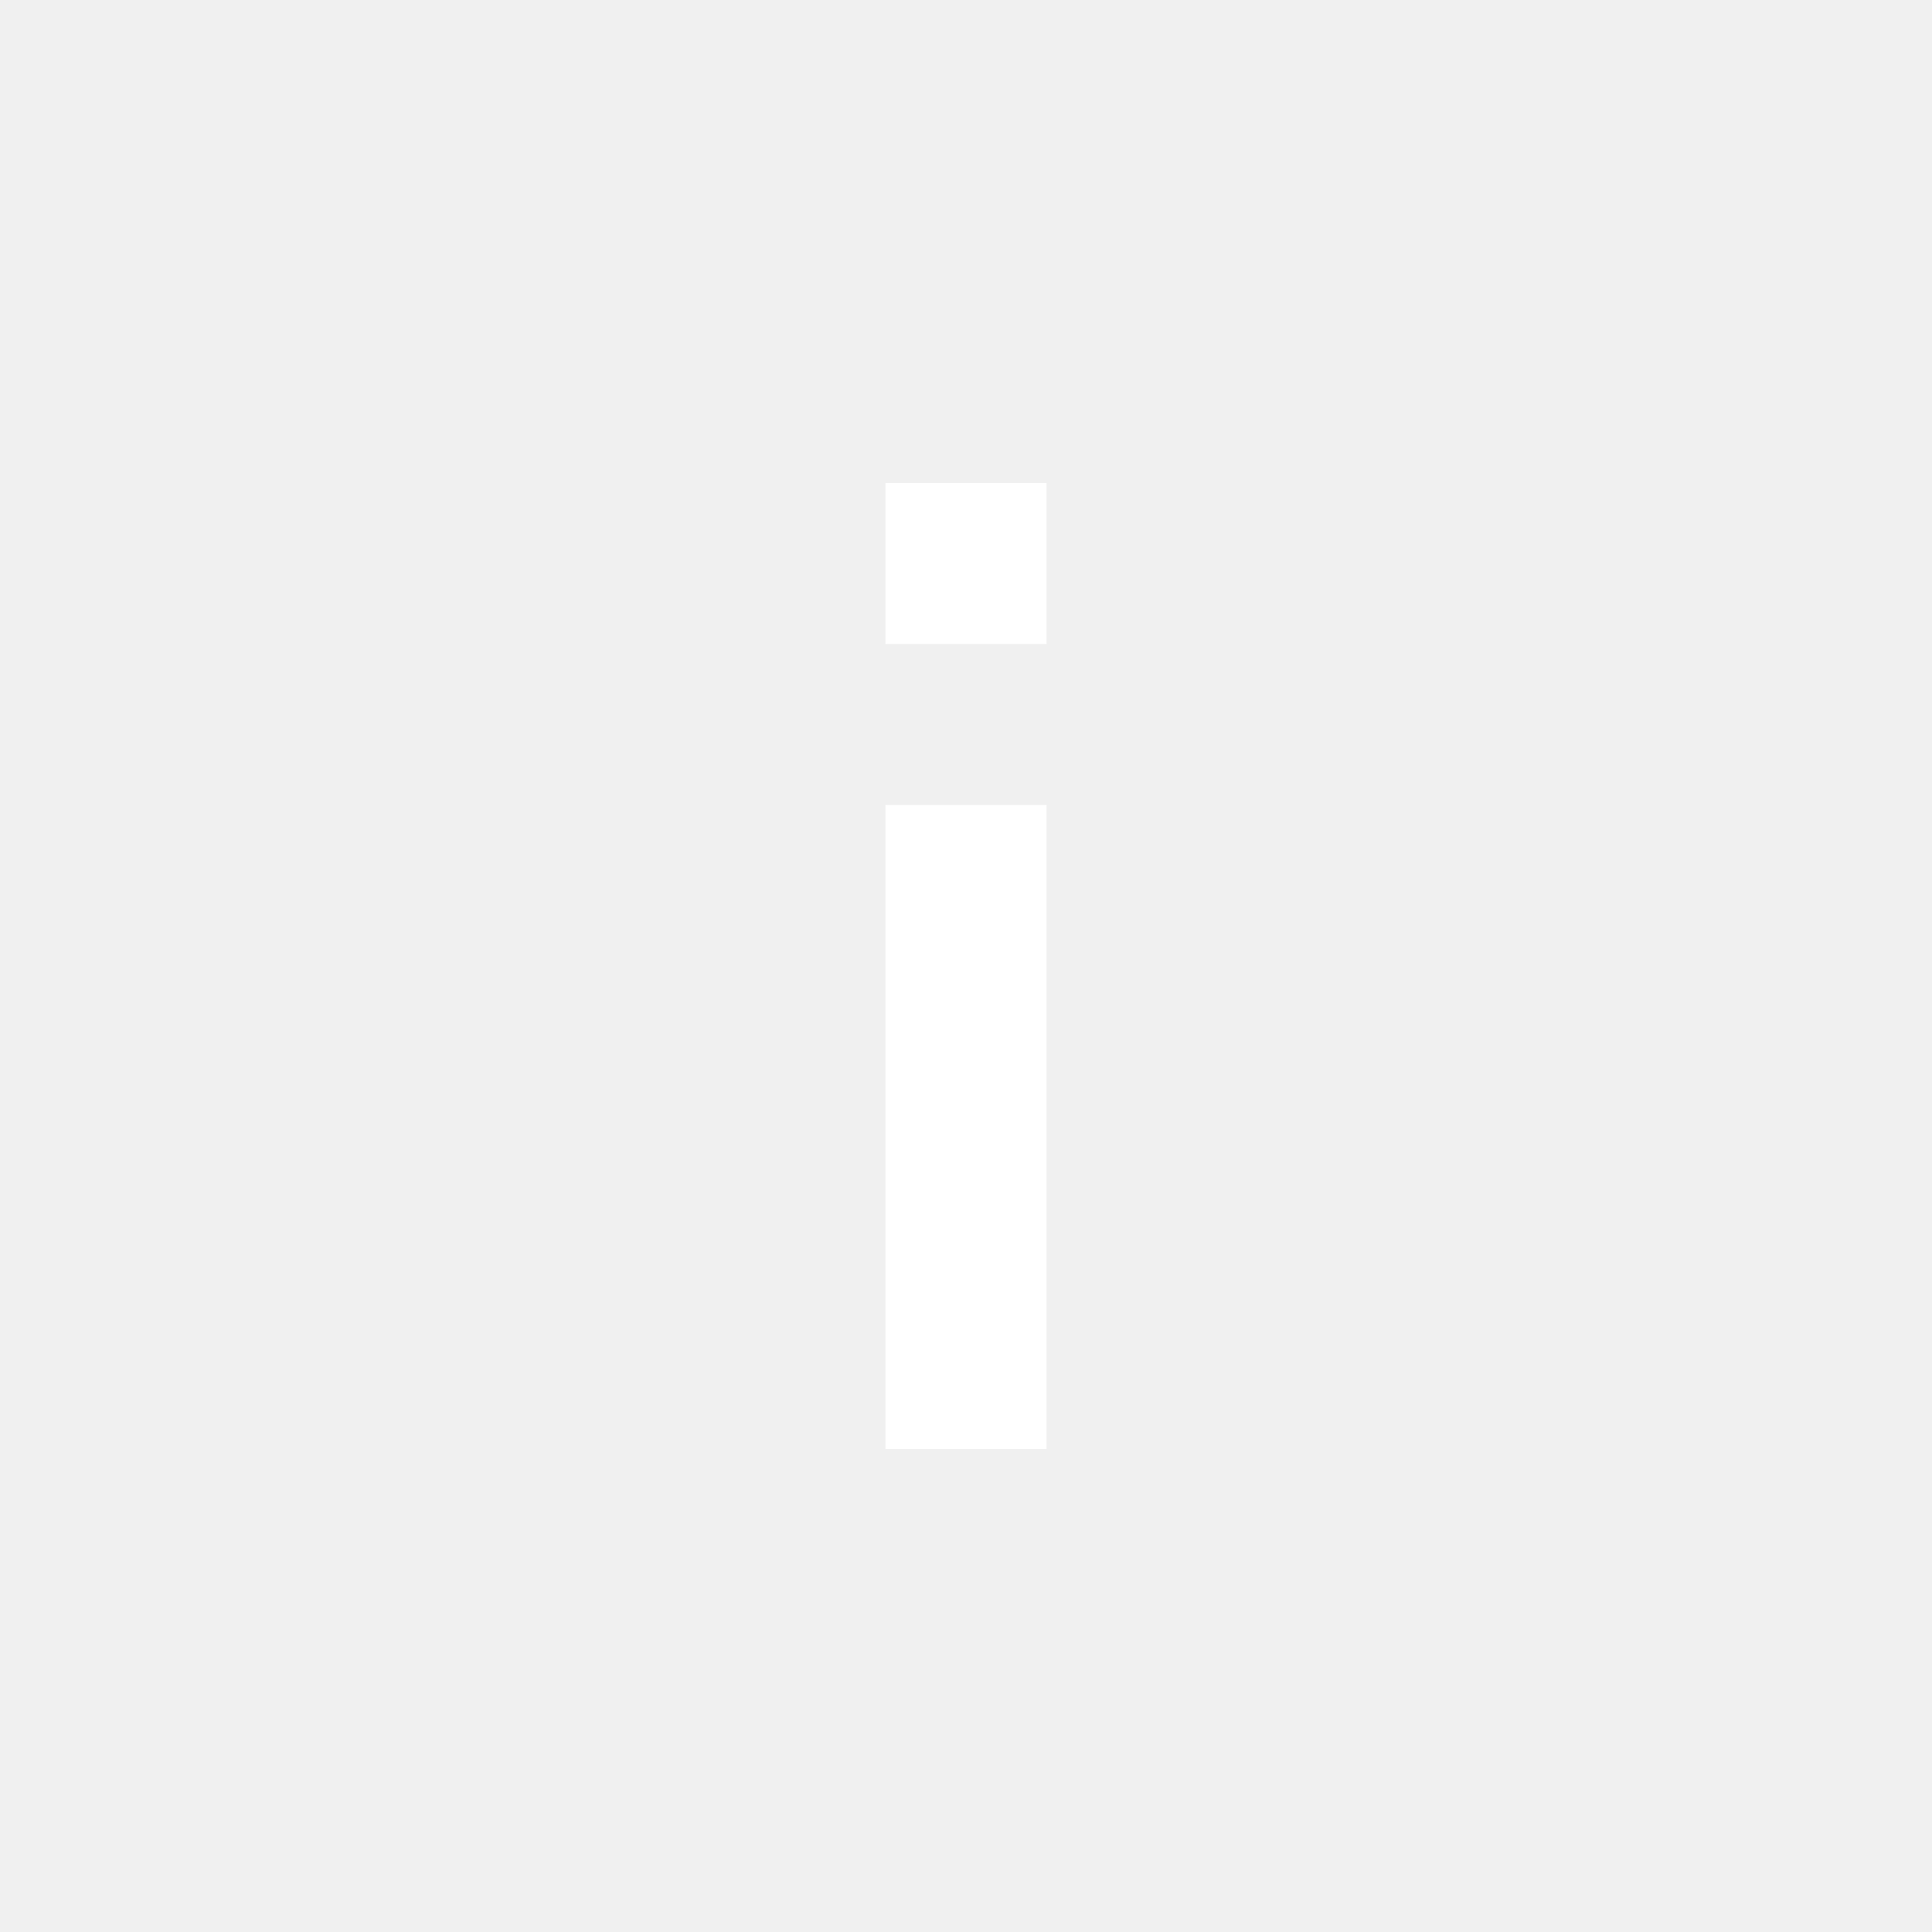
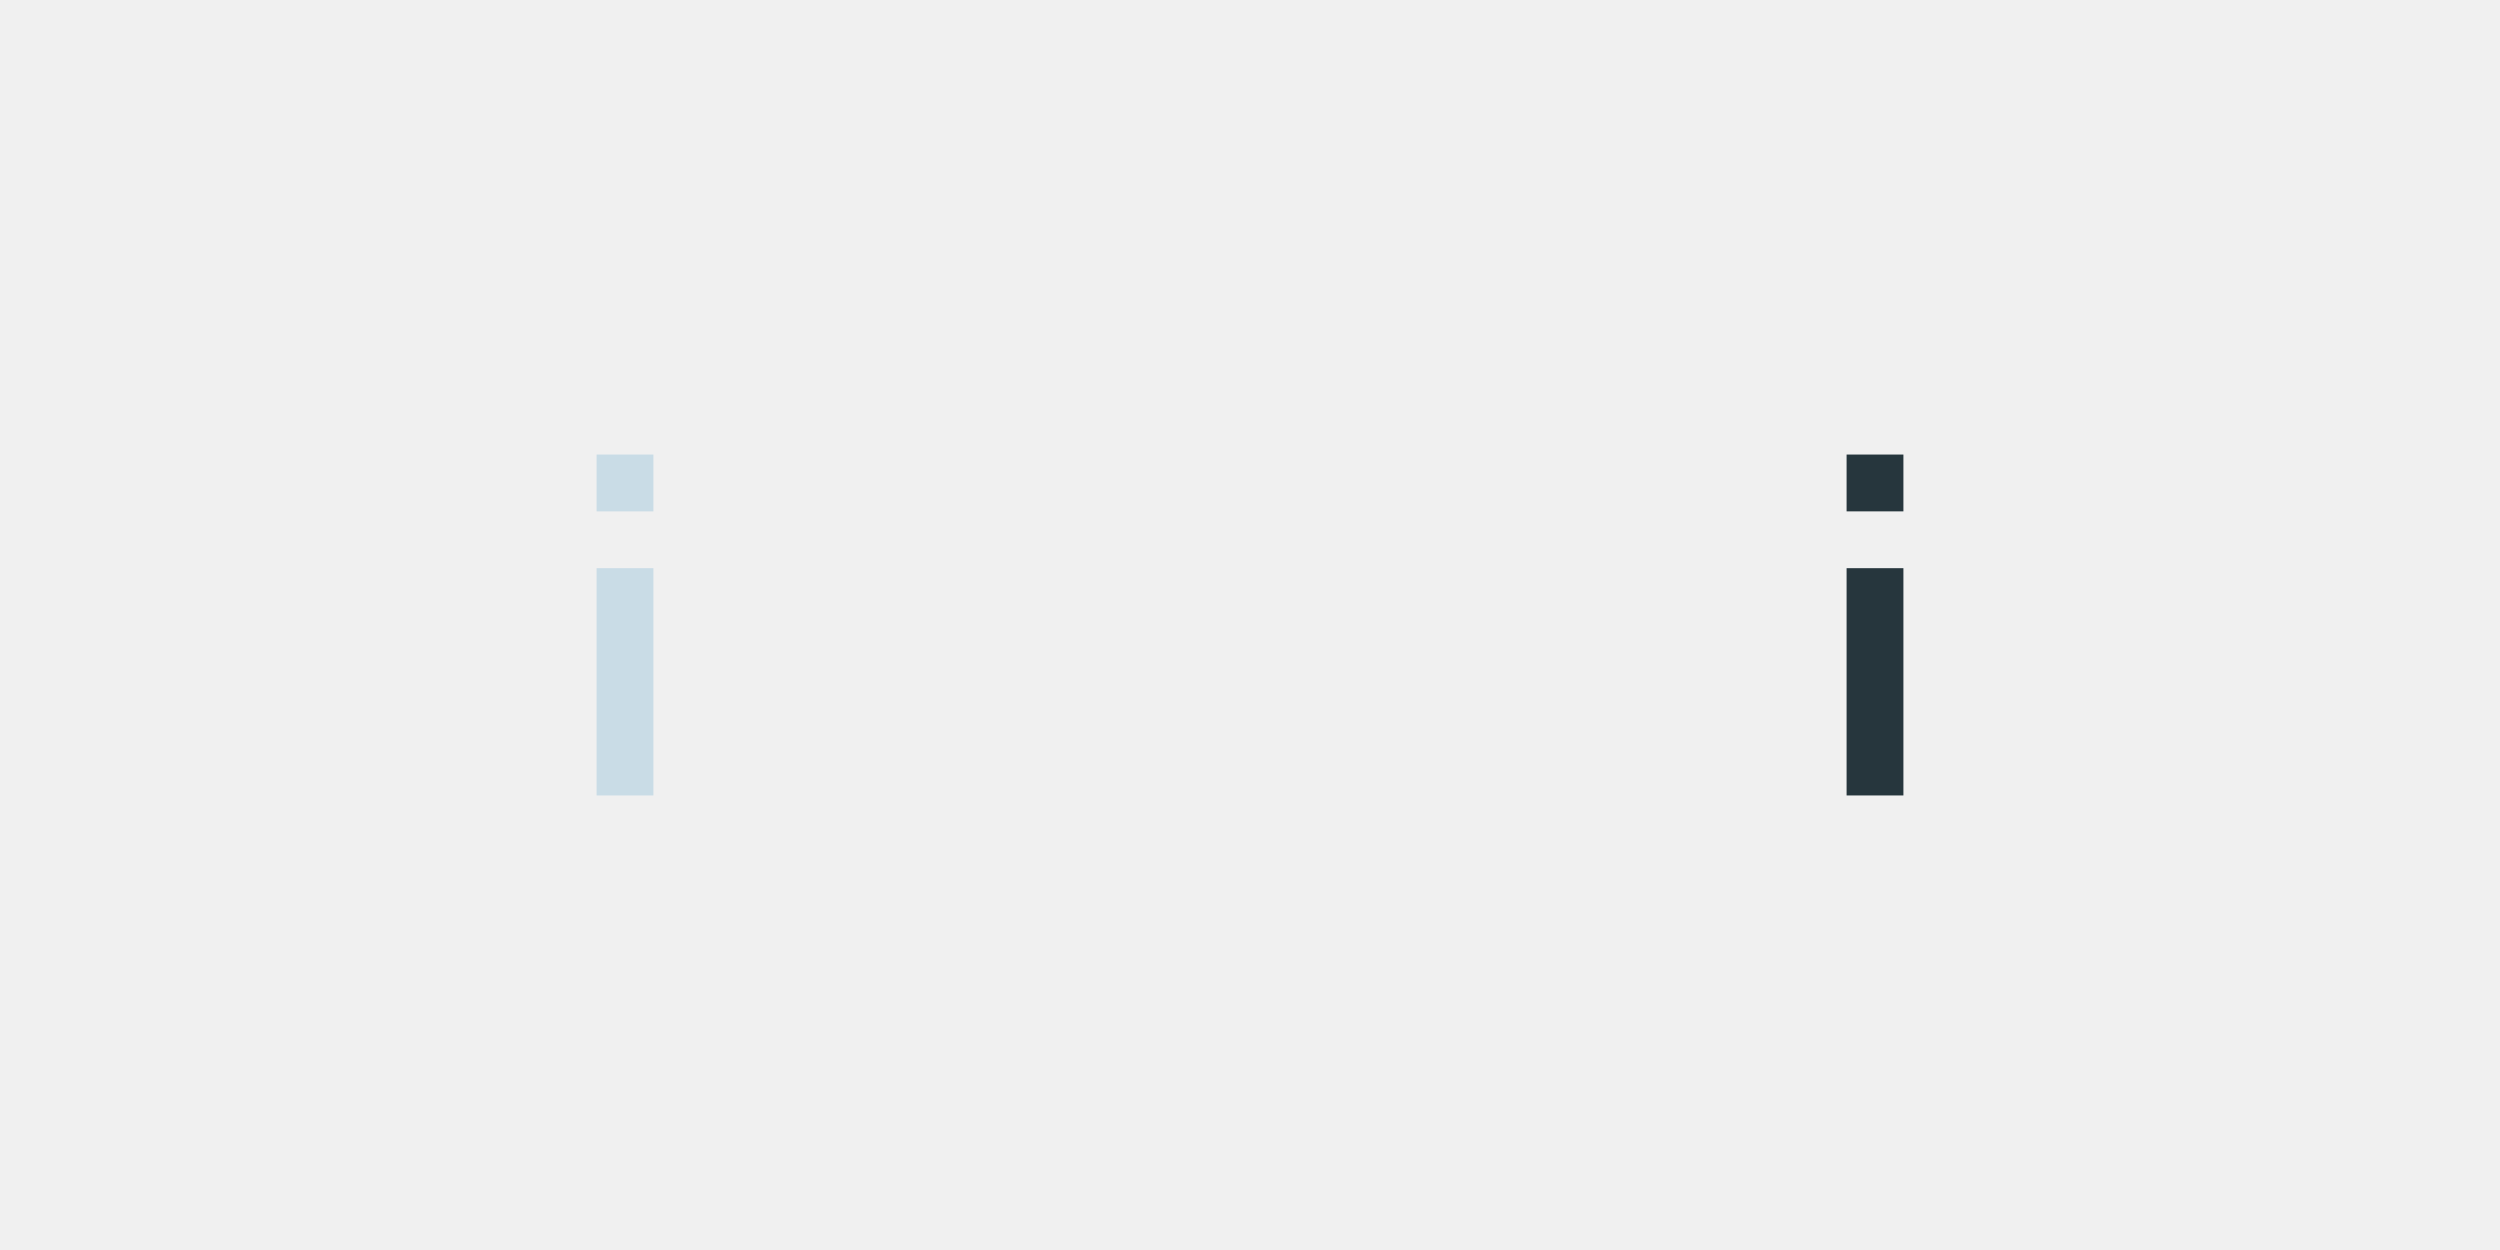
- <svg xmlns="http://www.w3.org/2000/svg" version="1.1" id="Layer_1" x="0px" y="0px" width="24px" height="24px" viewBox="0 0 24 24" style="enable-background:new 0 0 24 24;" xml:space="preserve">
+ <svg xmlns="http://www.w3.org/2000/svg" version="1.1" id="Layer_1" x="0px" y="0px" width="88px" height="44px" viewBox="-163 15 88 44" style="enable-background:new -163 15 88 44;" xml:space="preserve">
  <style type="text/css">
- 	.st0{fill:none;stroke:#FFFFFF;stroke-width:2;stroke-miterlimit:10;}
+ 	.st0{fill:#26363D;}
+ 	.st1{fill:#C9DCE6;}
</style>
  <g>
    <g>
-       <line class="st0" x1="12" y1="10" x2="12" y2="18" />
-       <line class="st0" x1="12" y1="8" x2="12" y2="6" />
+       <rect x="-98" y="35" class="st0" width="2" height="8" />
+       <rect x="-98" y="31" class="st0" width="2" height="2" />
+     </g>
+   </g>
+   <g>
+     <g>
+       <rect x="-142" y="35" class="st1" width="2" height="8" />
+       <rect x="-142" y="31" class="st1" width="2" height="2" />
    </g>
  </g>
</svg>
